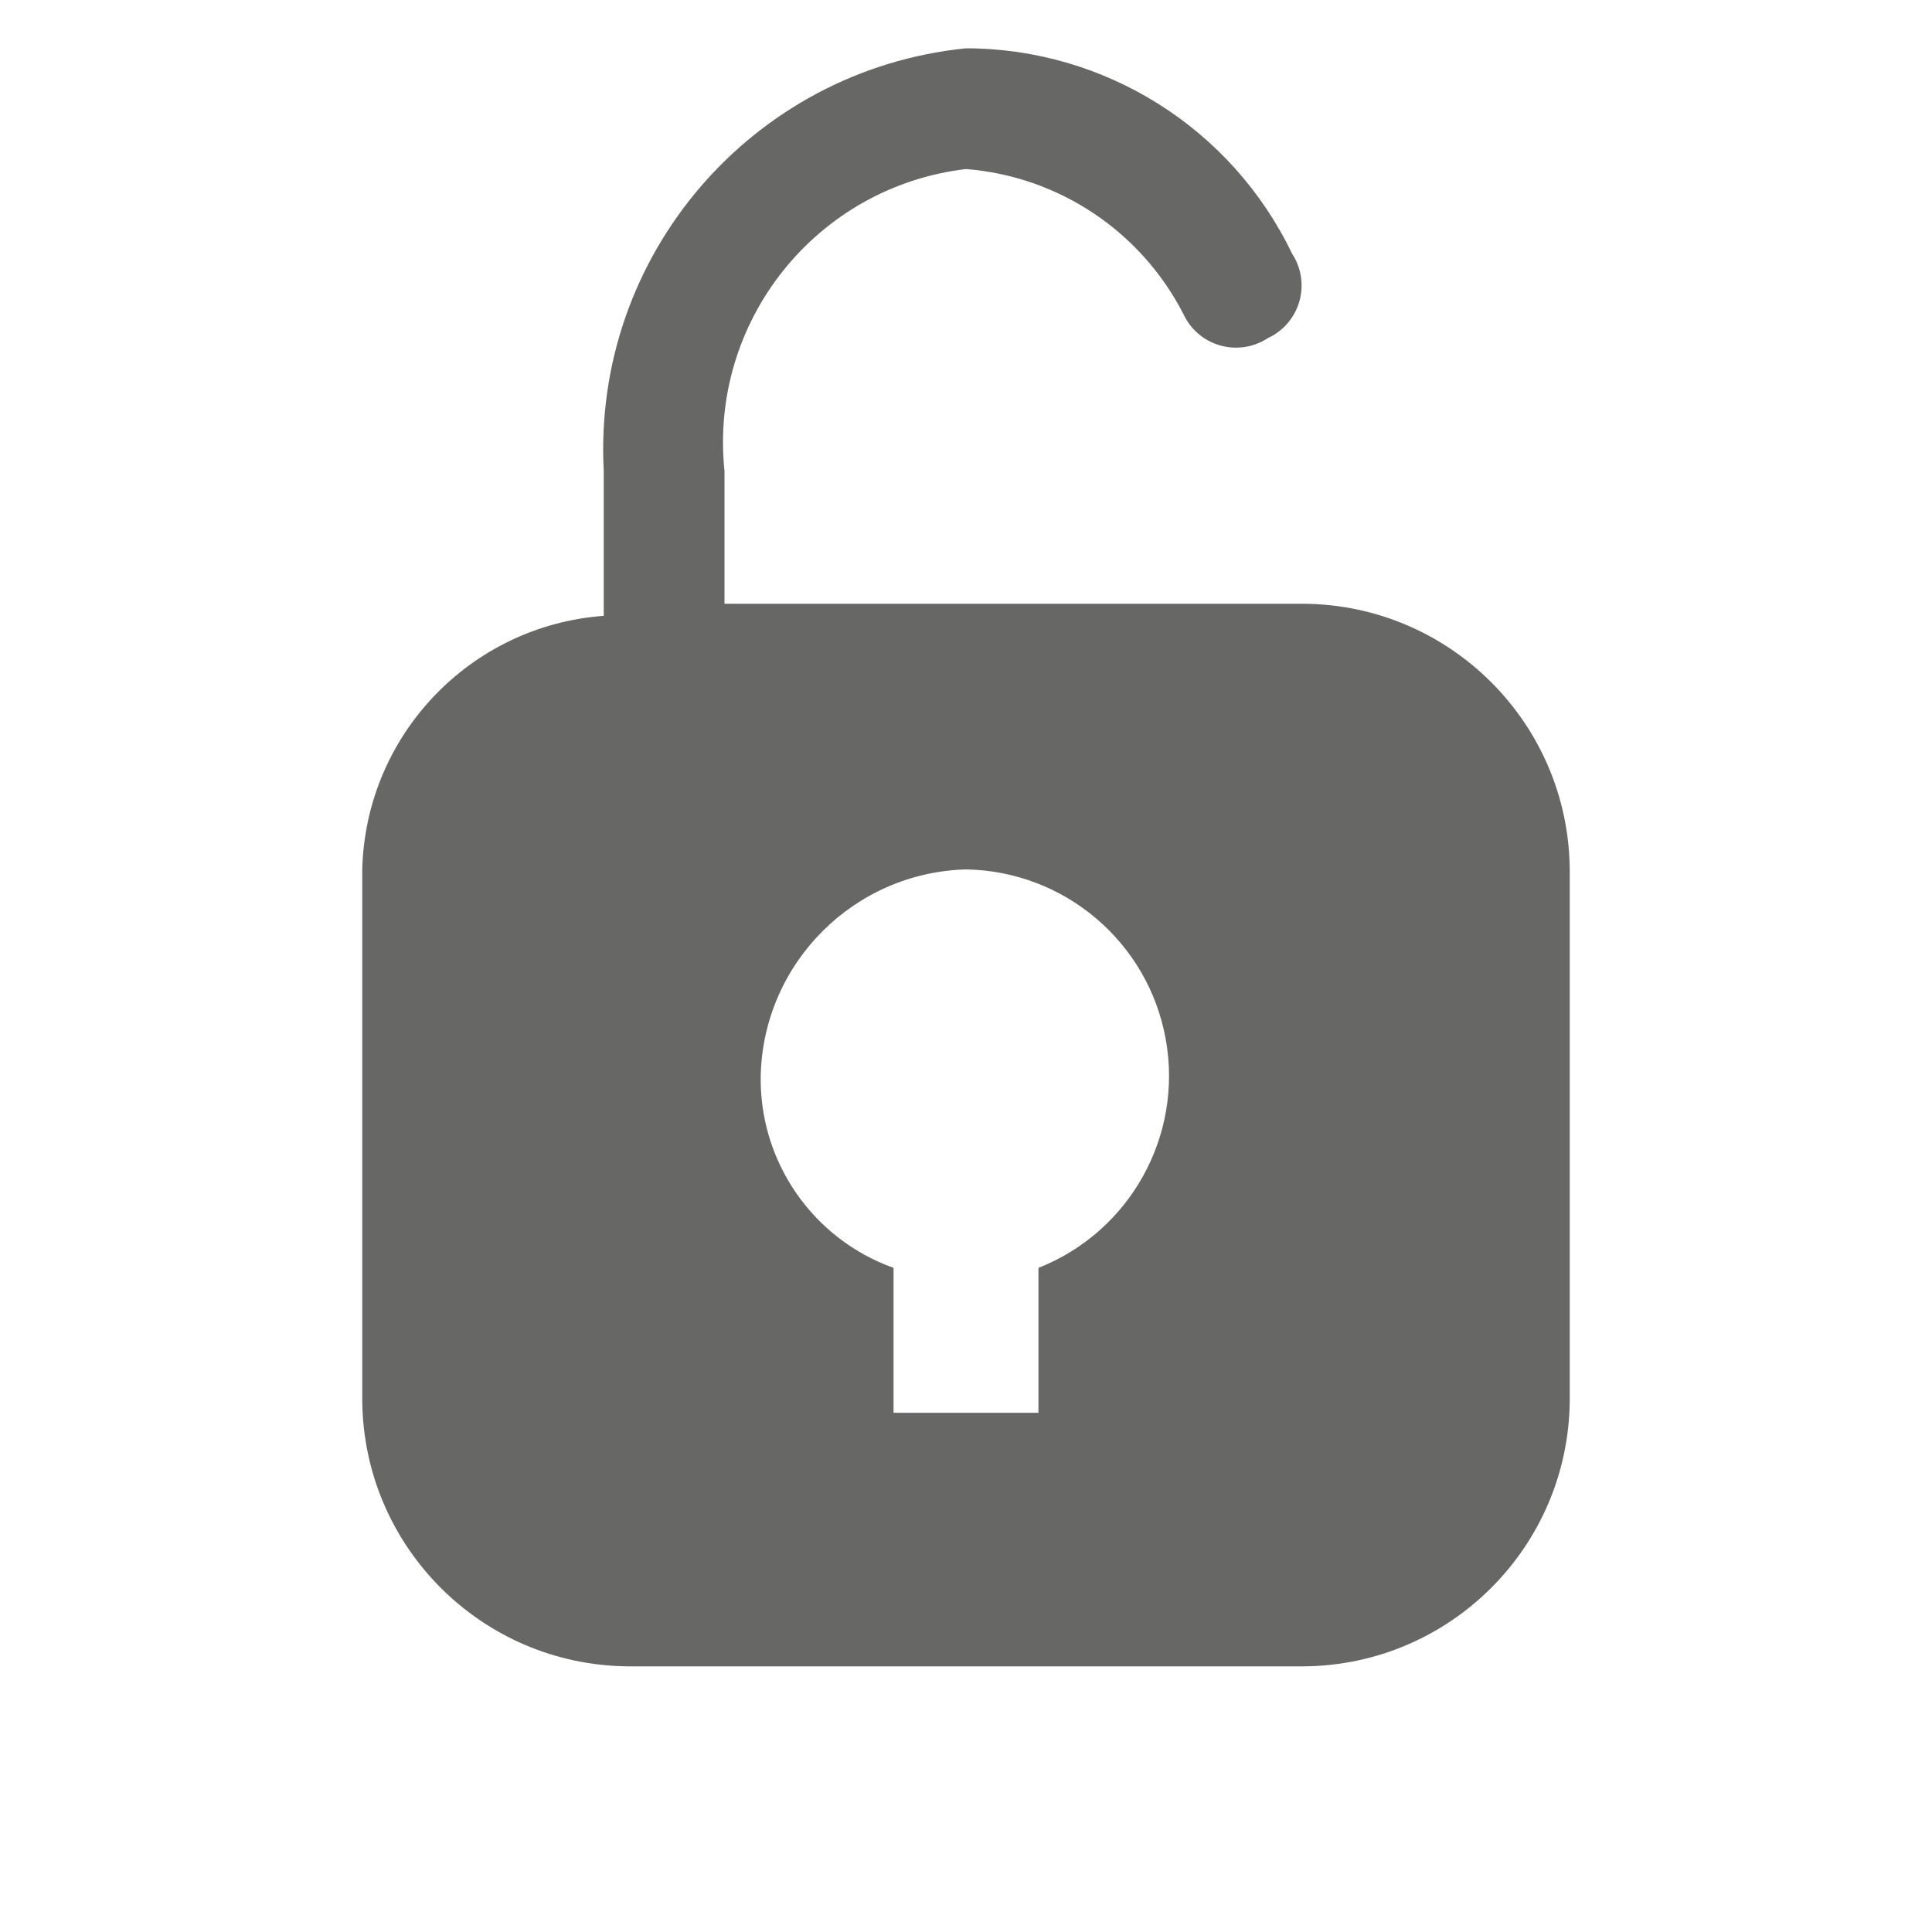
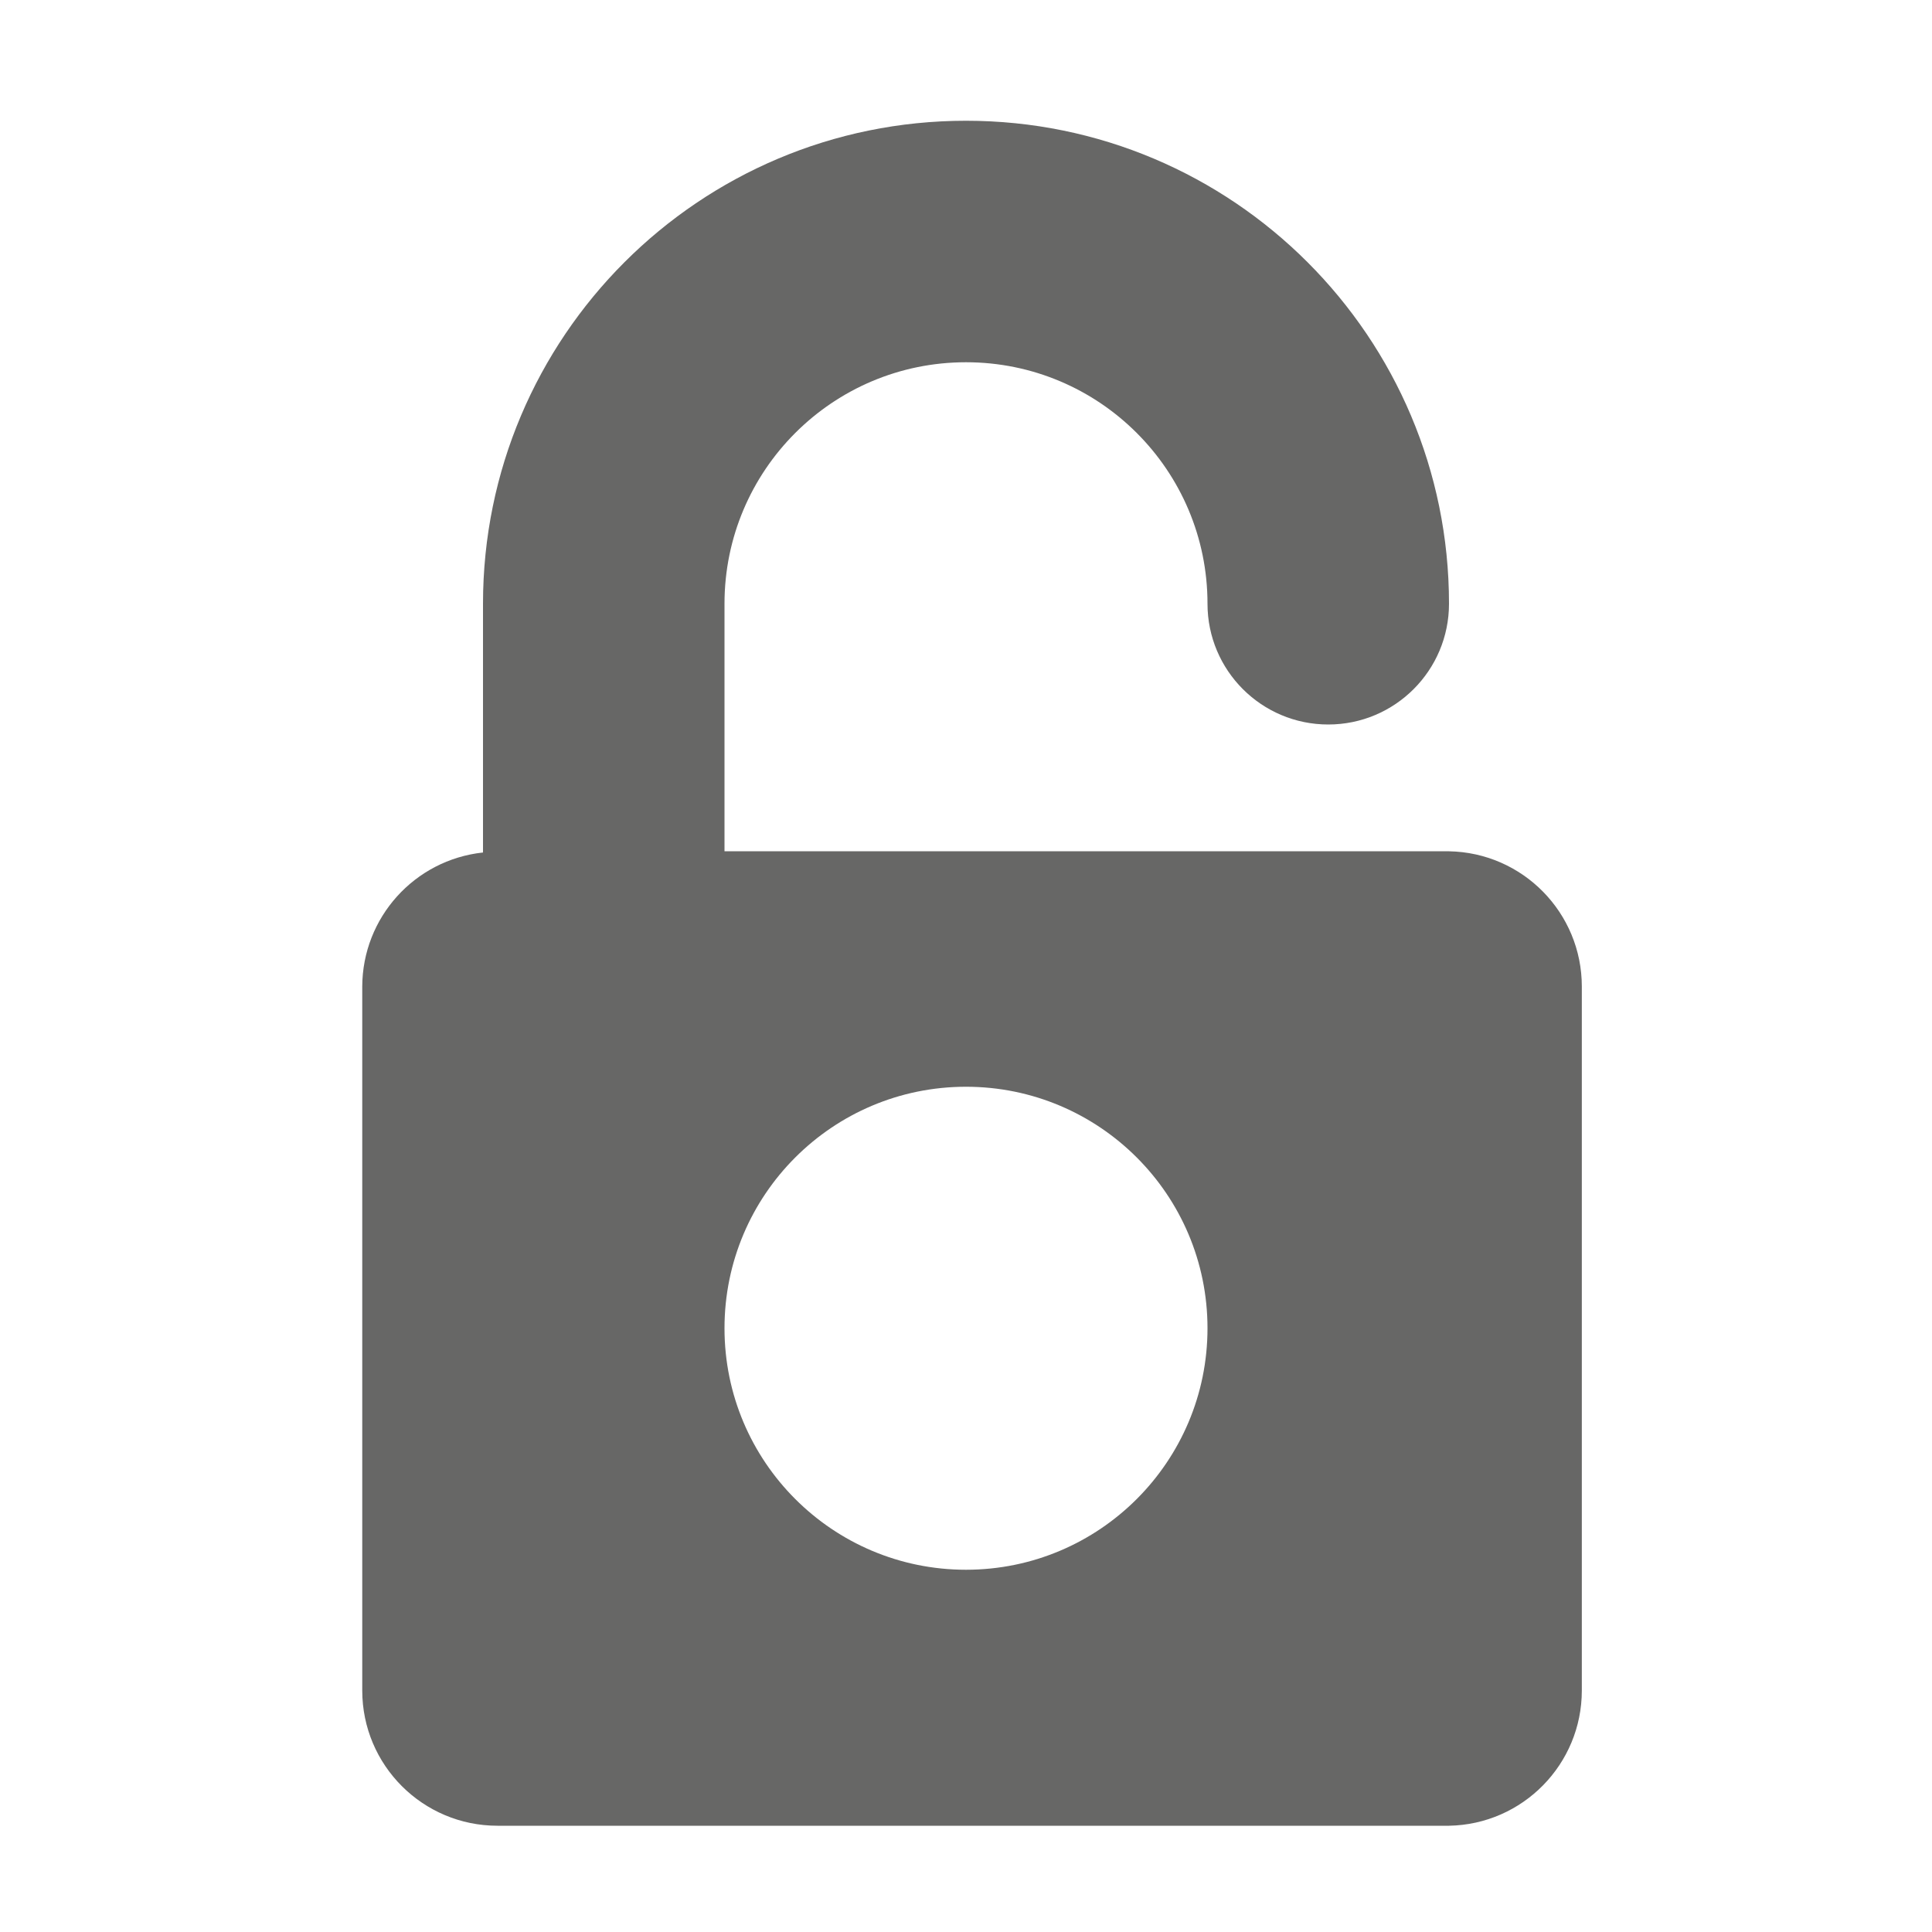
<svg xmlns="http://www.w3.org/2000/svg" width="16" height="16">
-   <path fill="#676766" d="M10.8 5H6V3.9a2.28 2.28 0 0 1 2-2.5 2.22 2.22 0 0 1 1.8 1.2.48.48 0 0 0 .7.2.48.48 0 0 0 .2-.7A3 3 0 0 0 8 .4a3.34 3.34 0 0 0-3 3.5v1.2a2.16 2.16 0 0 0-2 2.1v4.4a2.22 2.22 0 0 0 2.2 2.2h5.6a2.22 2.22 0 0 0 2.2-2.2V7.2A2.22 2.22 0 0 0 10.8 5zm-2.2 5.5v1.2H7.4v-1.2a1.66 1.66 0 0 1-1.1-1.6A1.75 1.75 0 0 1 8 7.2a1.71 1.71 0 0 1 .6 3.3z" />
+   <path fill="#676766" d="M12,7.05H6V5a2,2,0,1,1,4,0,1,1,0,0,0,2,0A4,4,0,1,0,4,5V7.06A1.12,1.12,0,0,0,3,8.17V14a1.12,1.12,0,0,0,1.12,1.12H12A1.12,1.12,0,0,0,13.1,14V8.17A1.12,1.12,0,0,0,12,7.05ZM8,13a2,2,0,1,1,2-2A2,2,0,0,1,8,13Z" />
</svg>
